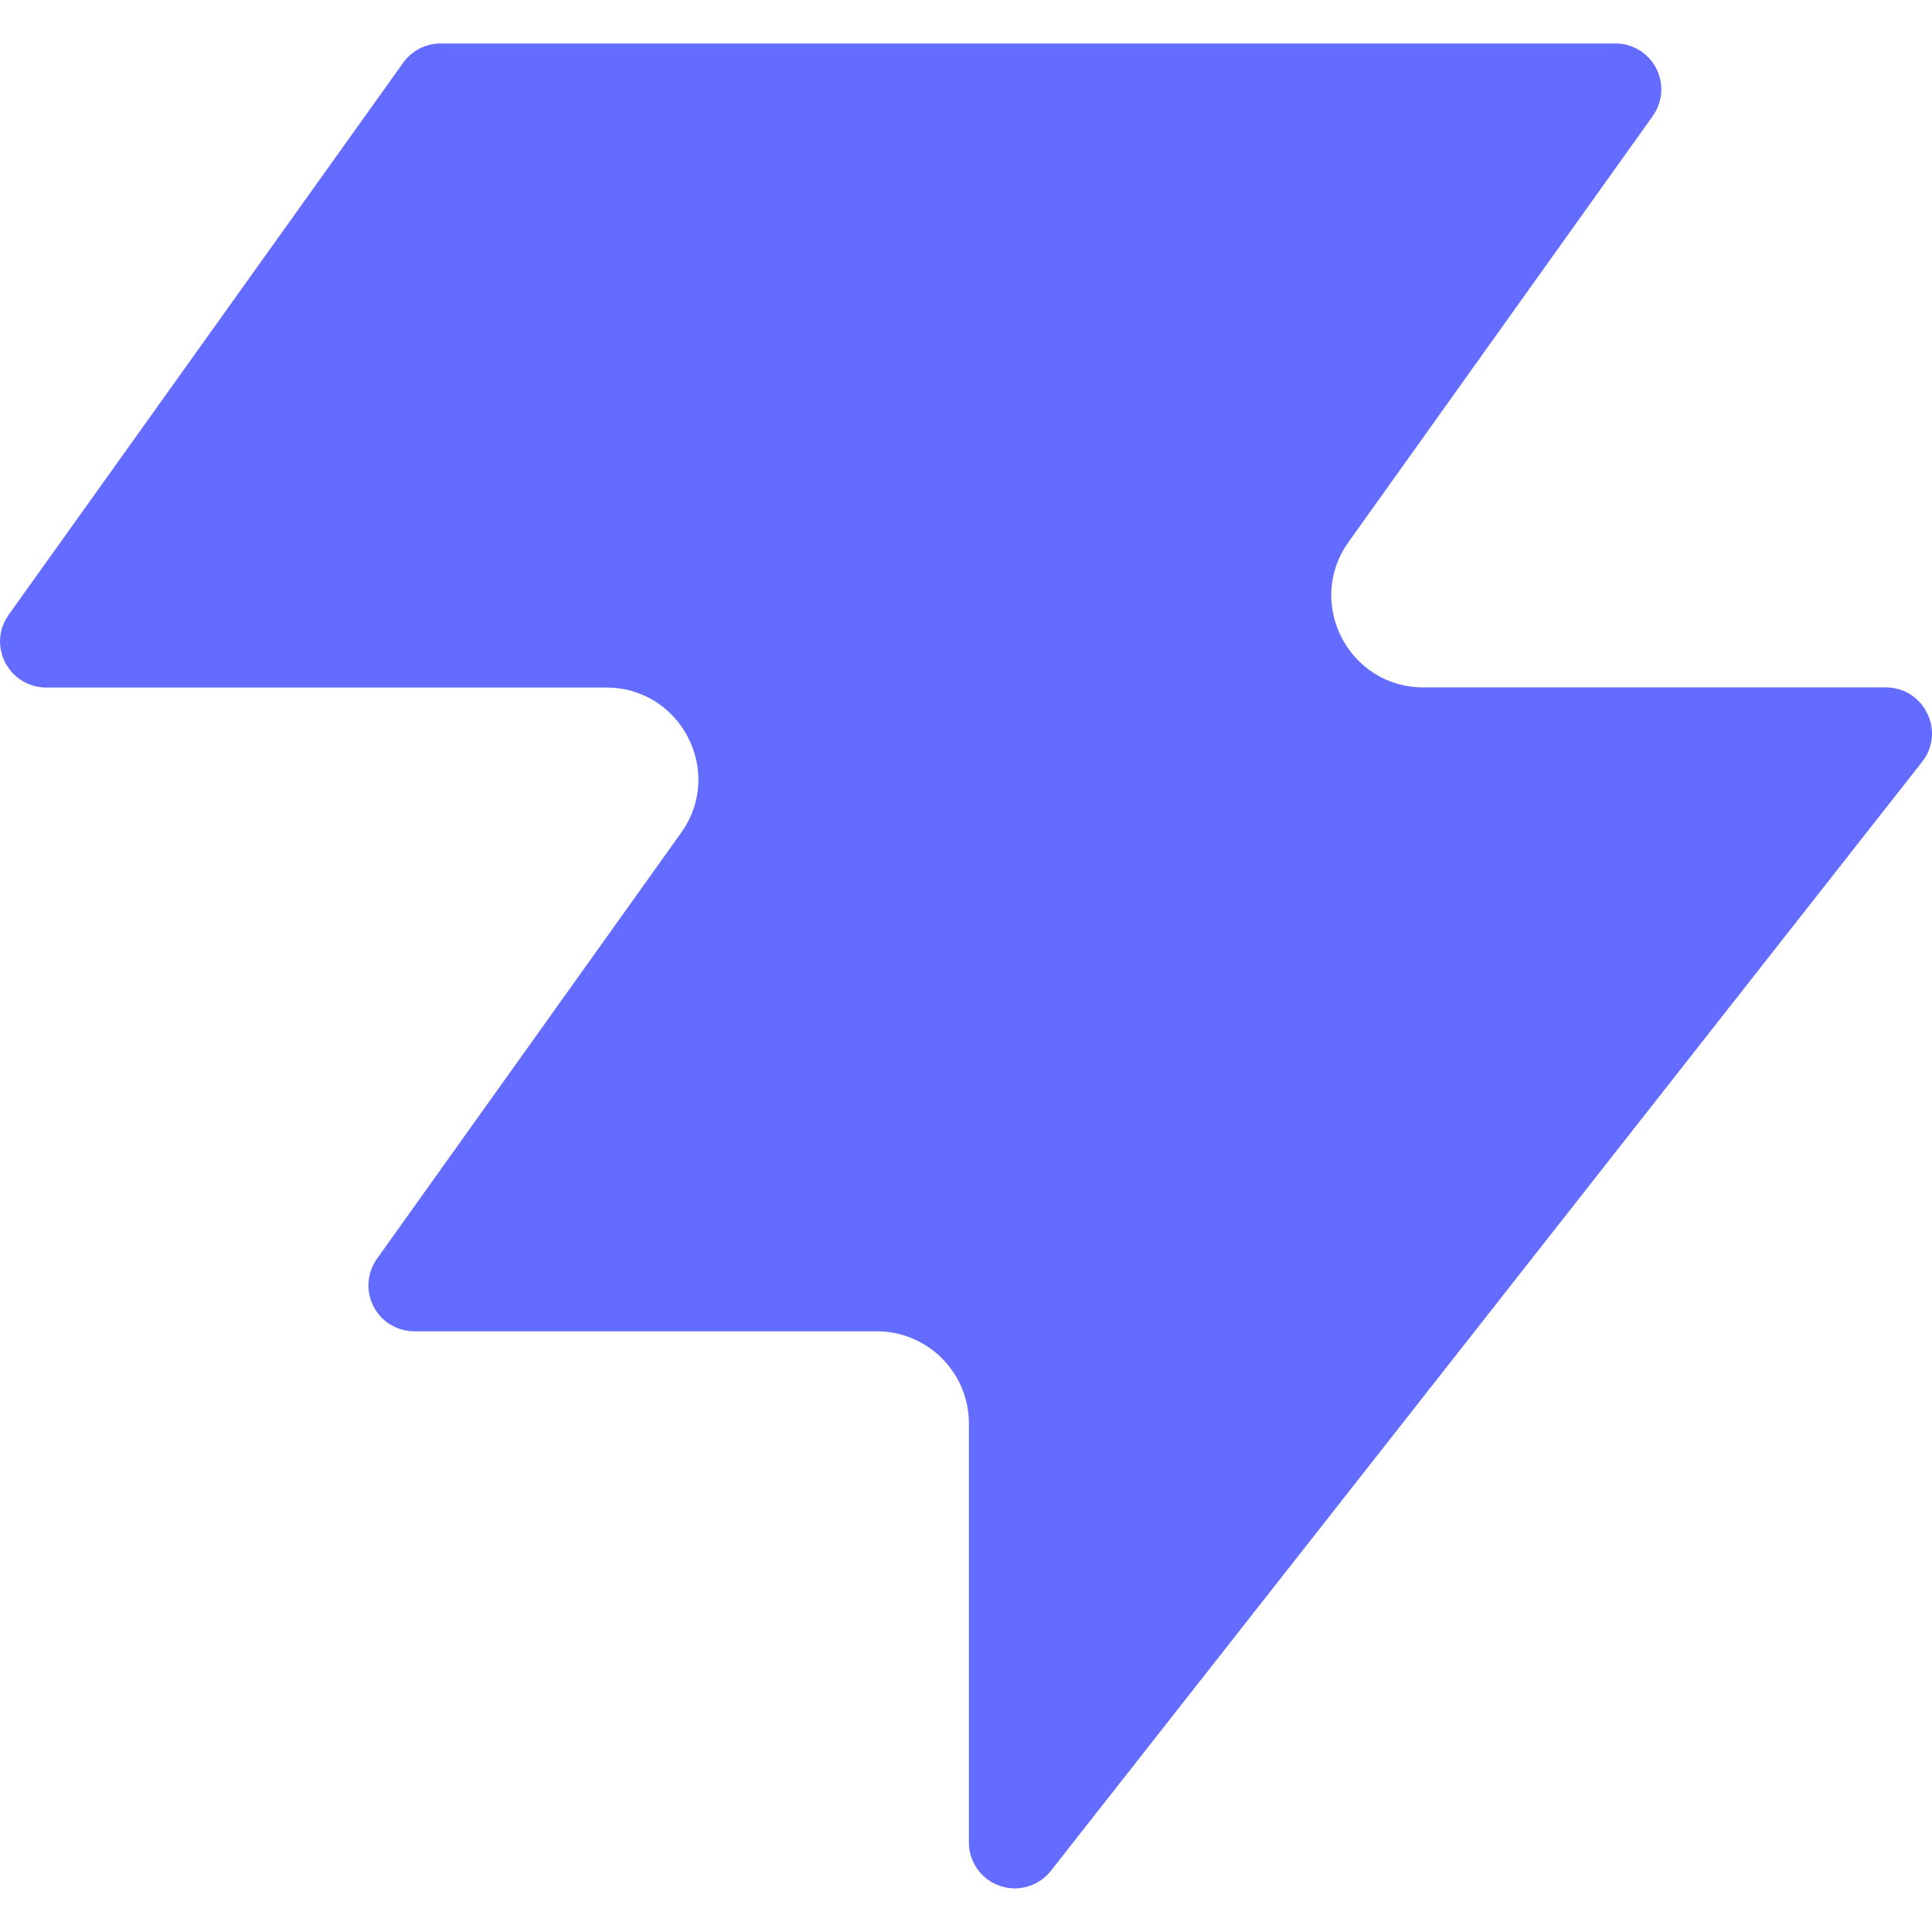
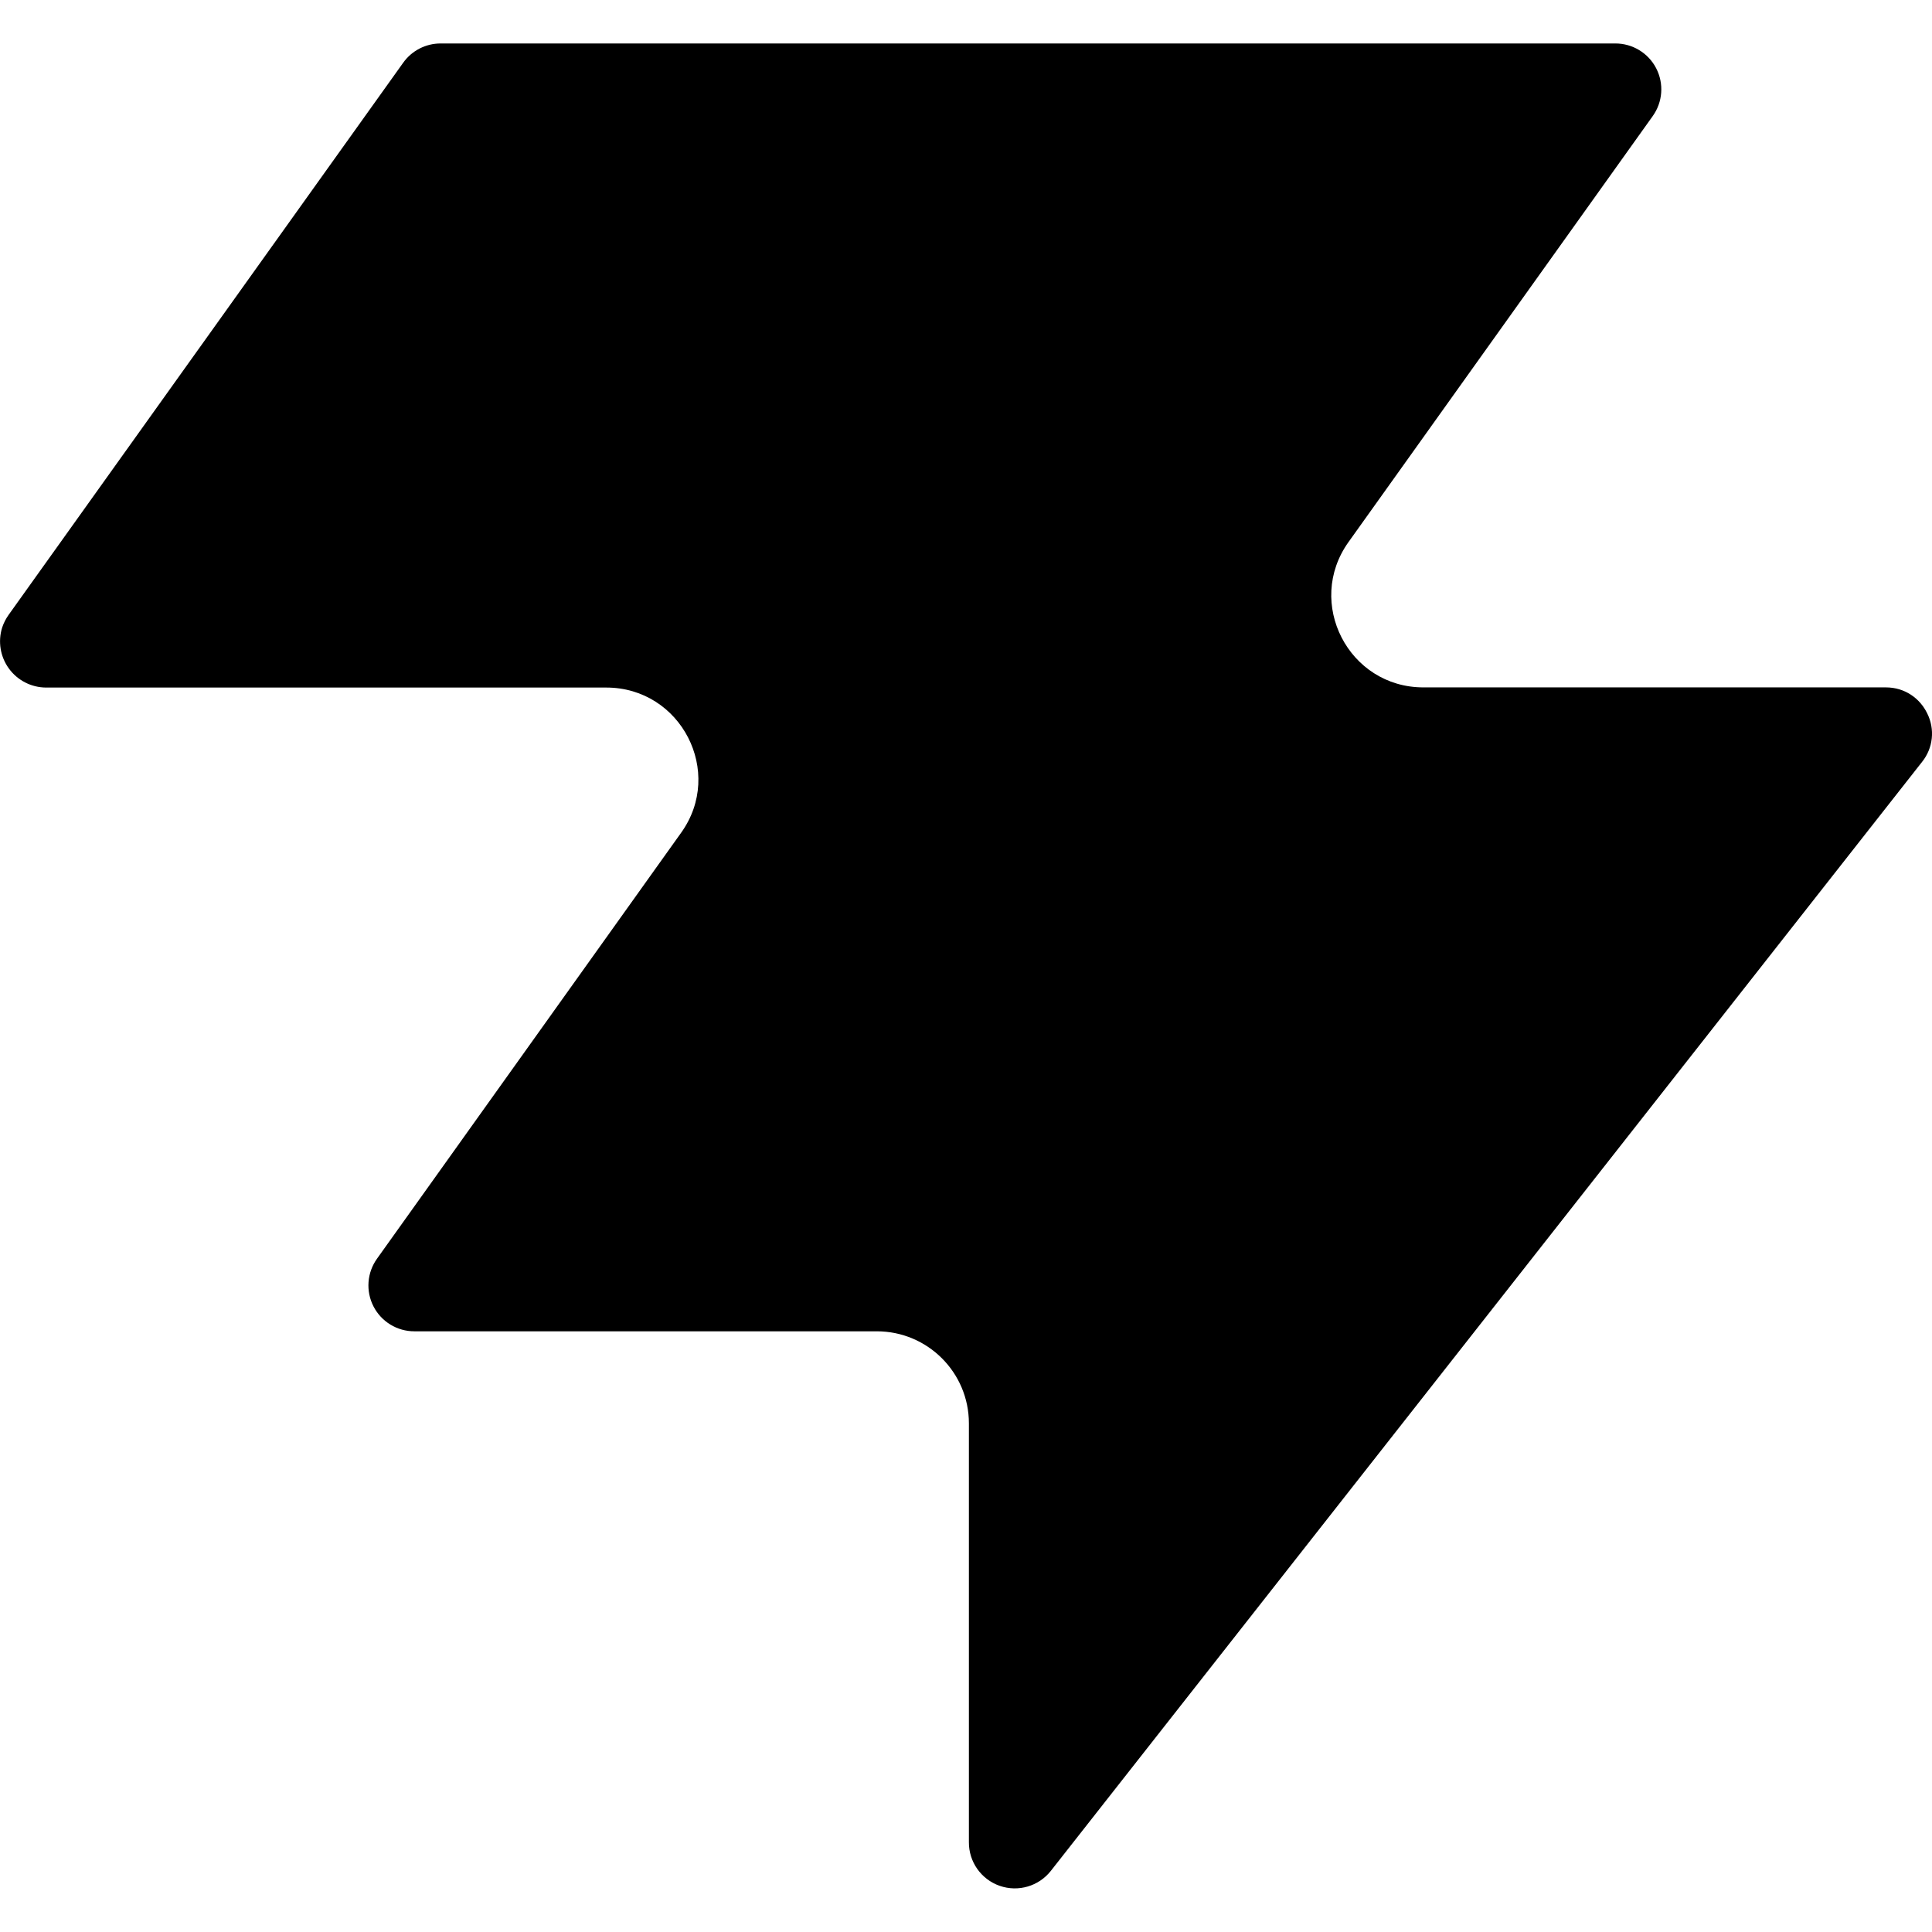
- <svg xmlns="http://www.w3.org/2000/svg" fill="#646CFF" role="img" viewBox="0 0 24 24">
+ <svg xmlns="http://www.w3.org/2000/svg" role="img" viewBox="0 0 24 24">
  <path d="M13.056 23.238a.57.57 0 0 1-1.02-.355v-5.202c0-.63-.512-1.143-1.144-1.143H5.148a.57.57 0 0 1-.464-.903l3.777-5.29c.54-.753 0-1.804-.93-1.804H.57a.574.574 0 0 1-.543-.746.6.6 0 0 1 .08-.157L5.008.78a.57.57 0 0 1 .467-.24h14.589a.57.57 0 0 1 .466.903l-3.778 5.29c-.54.755 0 1.806.93 1.806h5.745c.238 0 .424.138.513.322a.56.56 0 0 1-.063.603z" />
</svg>
